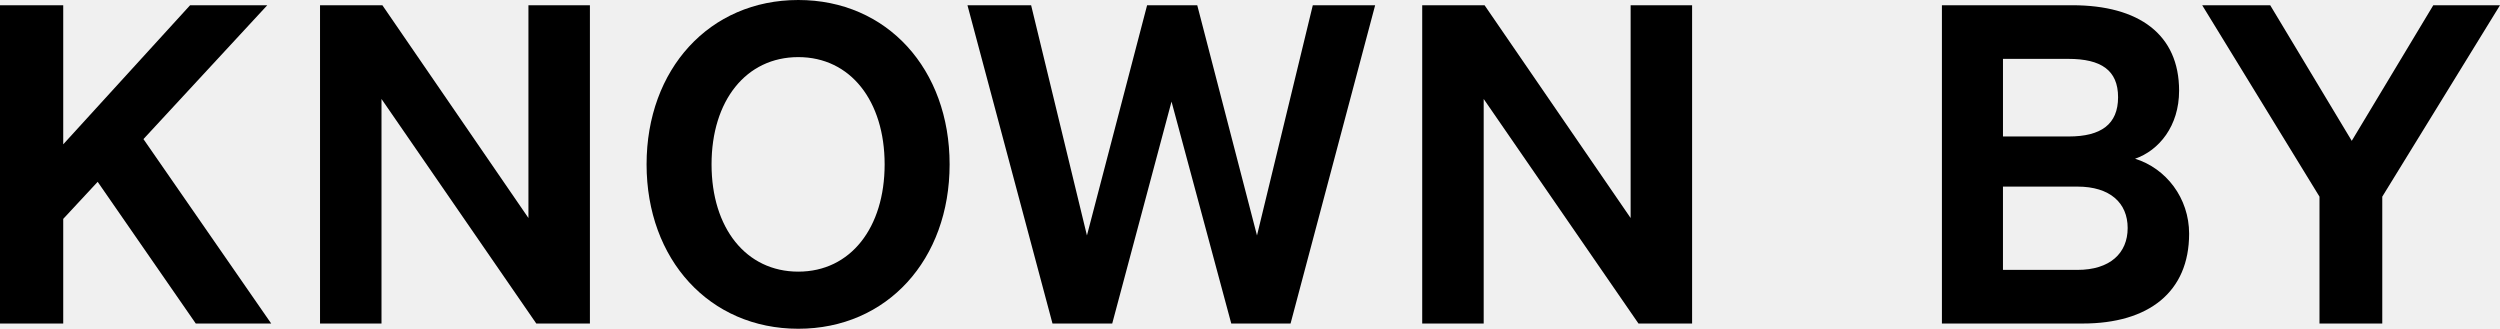
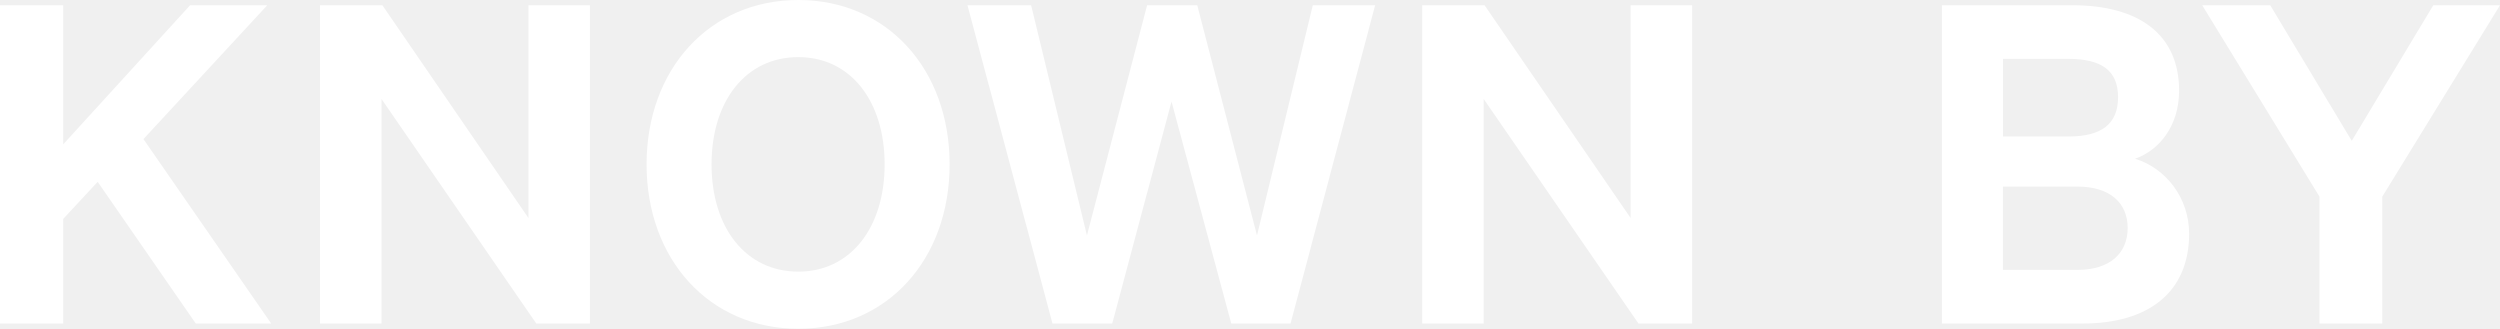
<svg xmlns="http://www.w3.org/2000/svg" id="Layer_1" data-name="Layer 1" viewBox="0 0 2000 263">
  <defs>
-     
+     <style>.cls-1 { fill: #FFFFFF; }</style>
  </defs>
  <path class="cls-1" d="M50.58,115.46L152.08,4.19h61.74l-99.06,107.08,102.2,147.55h-60.34l-78.48-113.36-27.56,29.65v83.71H0V4.19h50.58v111.27Z" />
  <path class="cls-1" d="M471.93,258.82h-42.9l-123.83-179.64v179.64h-49.18V4.19h49.88l116.85,170.22V4.19h49.18v254.63Z" />
  <path class="cls-1" d="M638.65,0c71.16,0,121.04,55.46,121.04,131.5s-49.88,131.5-121.04,131.5-121.39-55.46-121.39-131.5S567.49,0,638.65,0ZM638.65,45.69c-41.86,0-69.41,34.88-69.41,85.81s27.56,85.81,69.41,85.81,69.06-35.23,69.06-85.81-27.21-85.81-69.06-85.81Z" />
  <path class="cls-1" d="M957.8,4.19l47.79,184.17,44.65-184.17h49.88l-67.67,254.63h-47.44l-47.79-177.54-47.44,177.54h-47.79L773.97,4.19h50.93l44.65,184.17L917.68,4.19h40.11Z" />
  <path class="cls-1" d="M1353.68,258.82h-42.9l-123.83-179.64v179.64h-49.18V4.19h49.88l116.85,170.22V4.19h49.18v254.63Z" />
  <path class="cls-1" d="M1553.53,4.19h104.29c53.37,0,85.46,23.37,85.46,68.37,0,28.25-16.05,47.79-35.23,54.42,24.77,7.67,43.25,31.39,43.25,59.99,0,46.74-32.44,71.85-85.11,71.85h-112.66V4.19ZM1655.04,109.18c25.81,0,39.42-9.77,39.42-31.39s-13.6-30.69-39.76-30.69h-52.32v62.09h52.67ZM1602.37,215.91h59.65c25.81,0,40.11-13.26,40.11-33.49s-14.3-33.14-40.11-33.14h-59.65v66.62Z" />
  <path class="cls-1" d="M1855.59,258.82v-101.5L1761.76,4.19h54.41l65.23,108.48,65.23-108.48h53.37l-94.18,153.13v101.5h-50.23Z" />
</svg>
